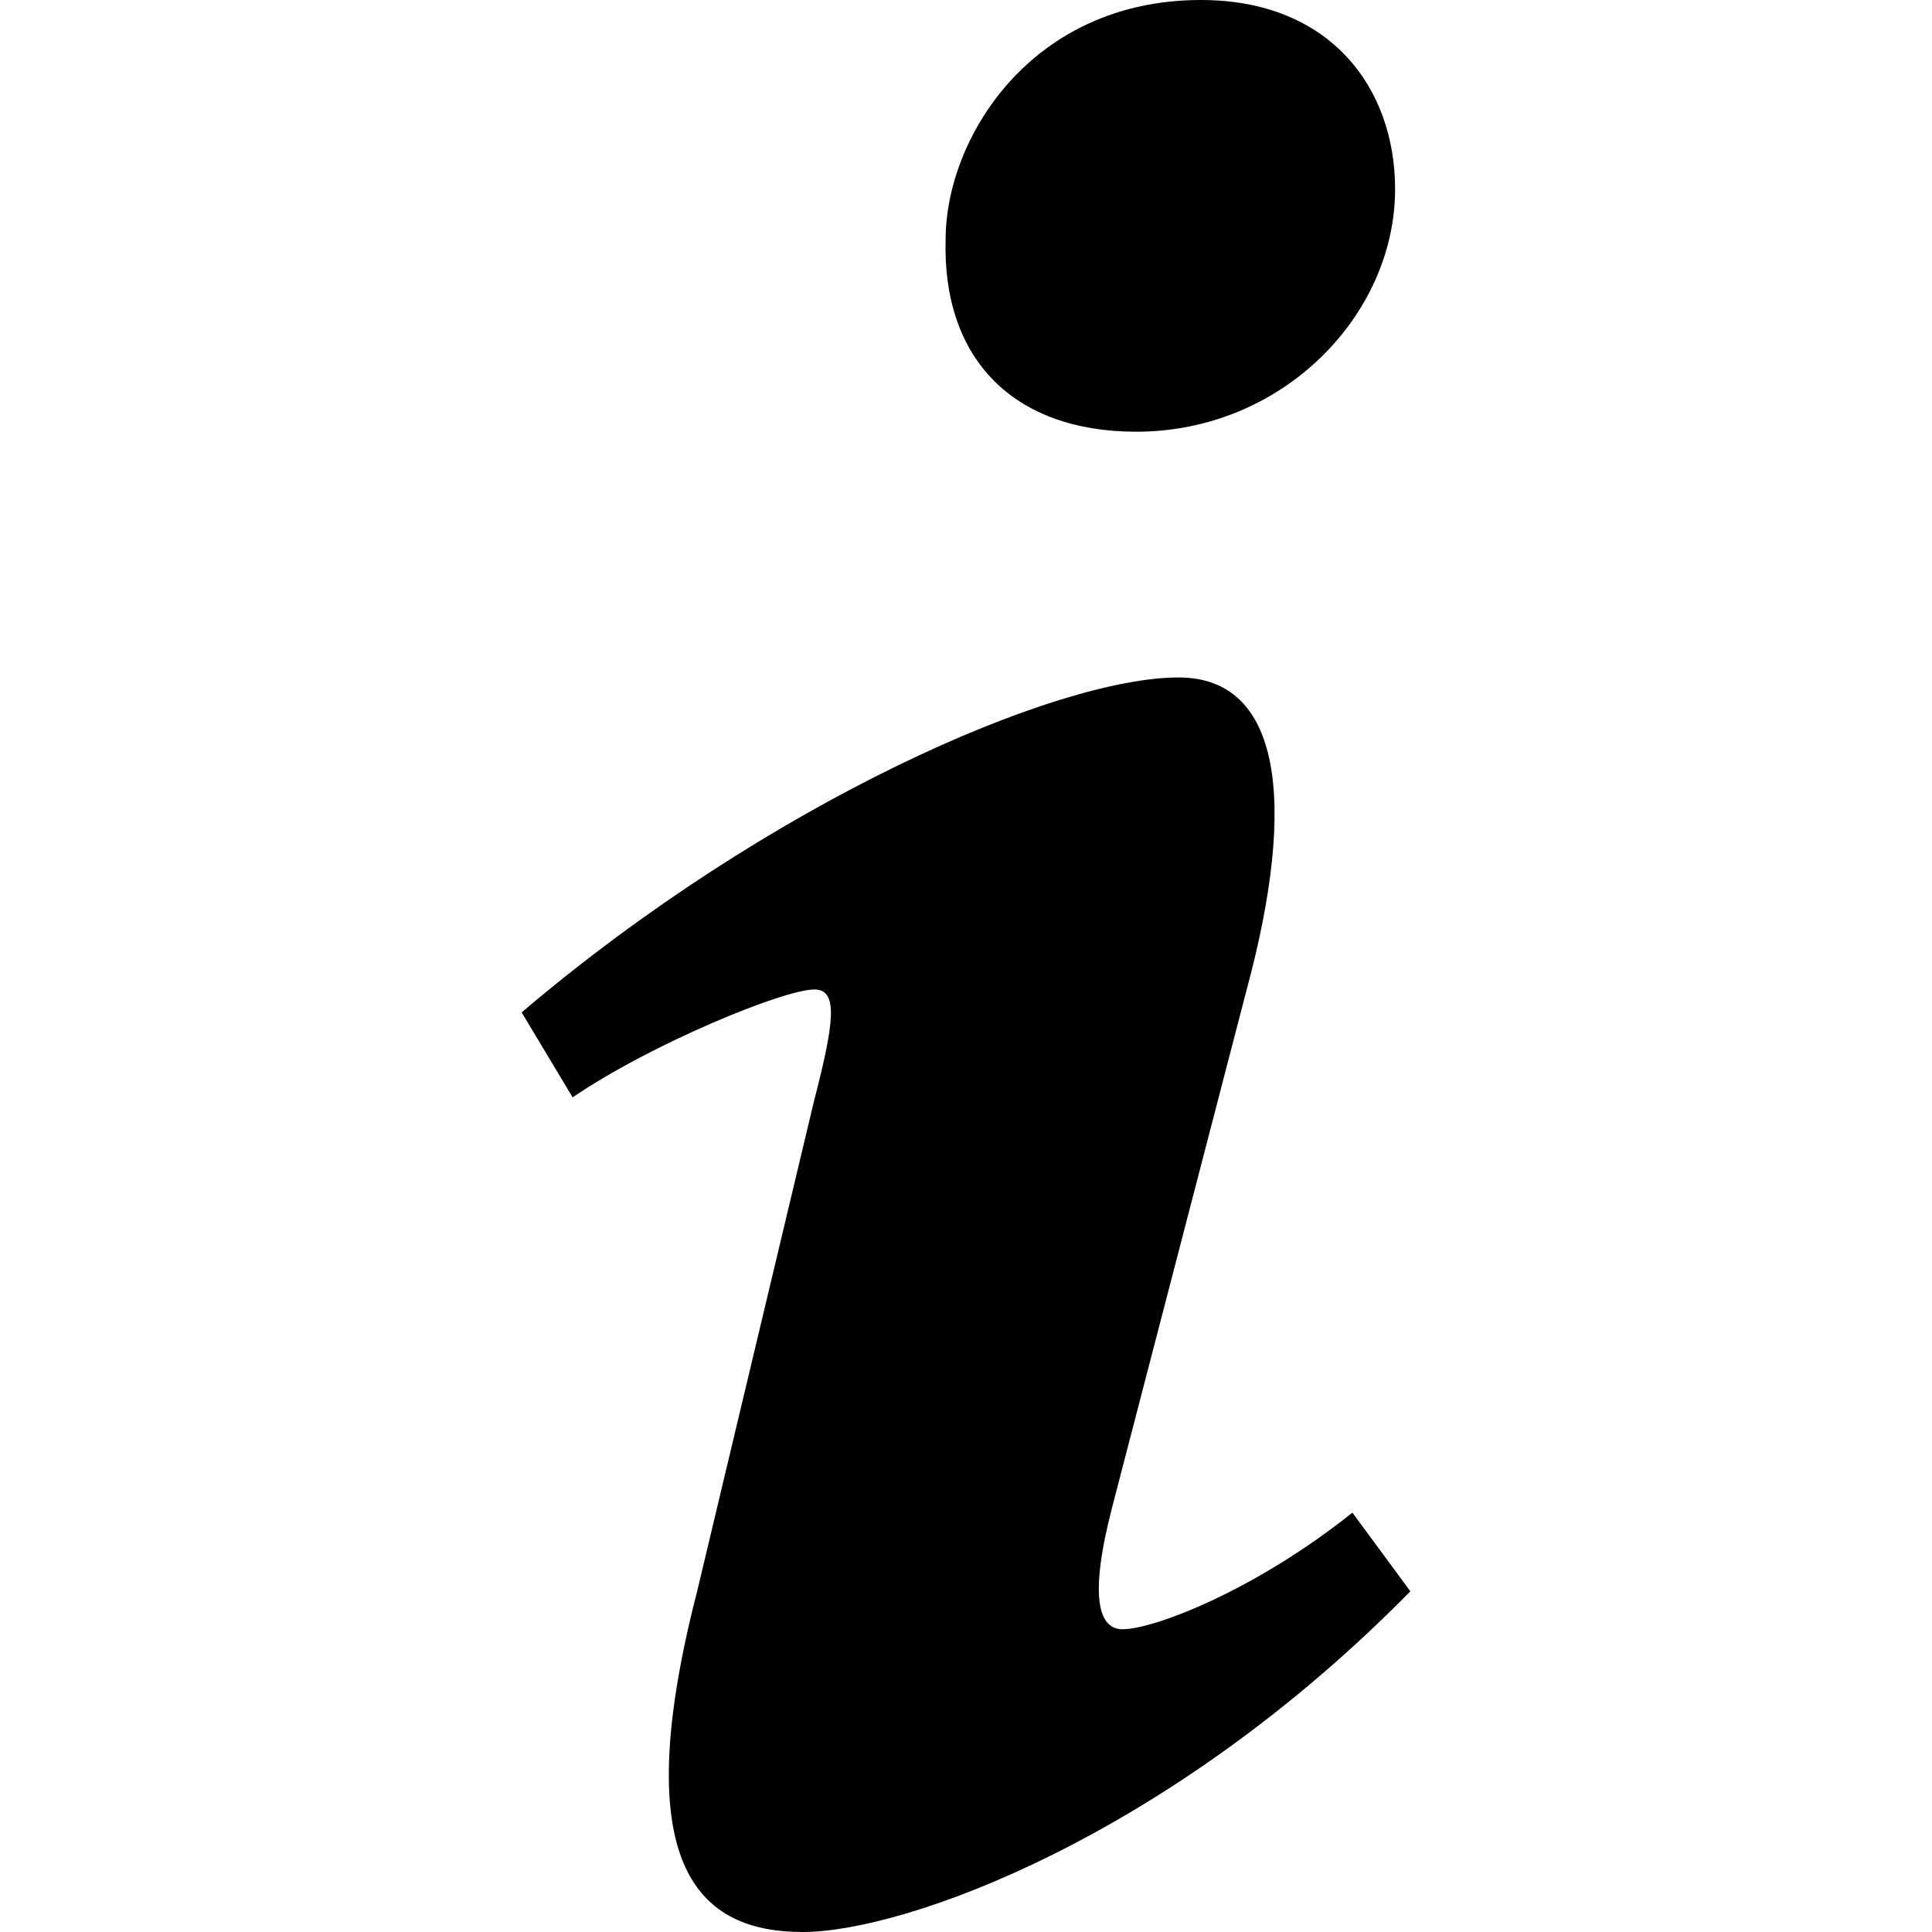
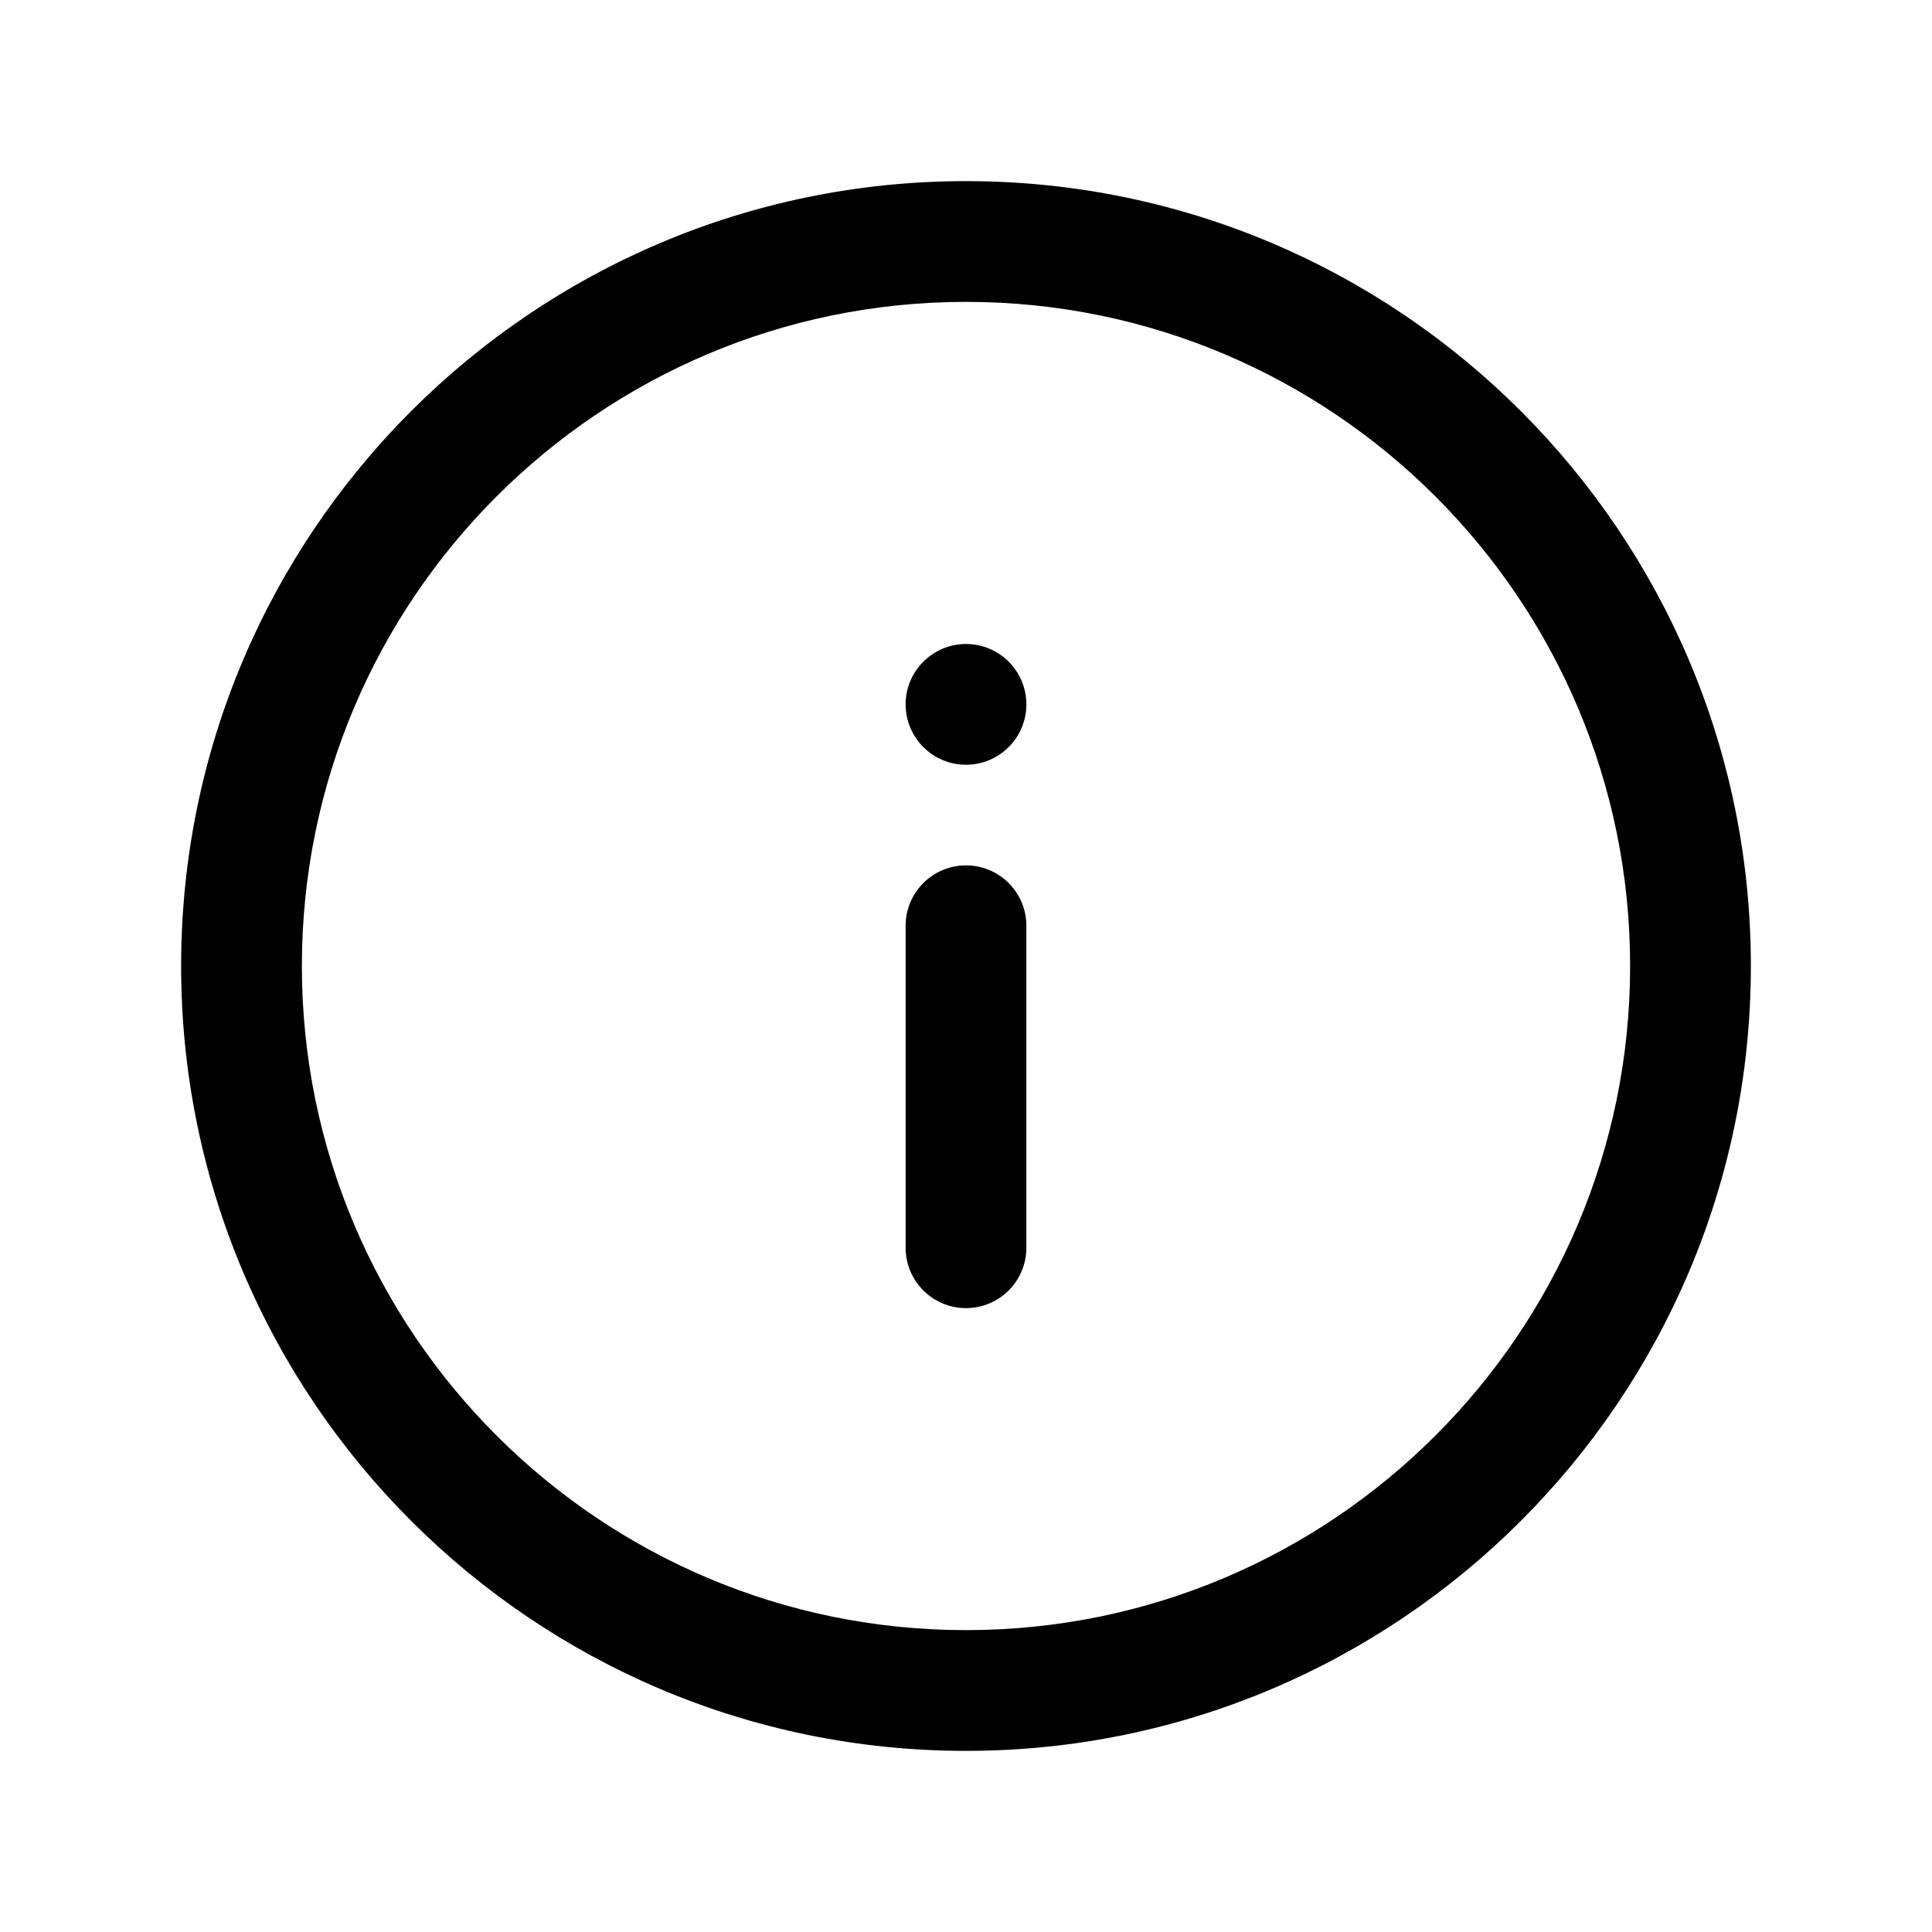
- <svg xmlns="http://www.w3.org/2000/svg" viewBox="0 0 20 20">
-   <path d="M12.432 0c1.34 0 2.01.912 2.01 1.957 0 1.305-1.164 2.512-2.679 2.512-1.269 0-2.009-.75-1.974-1.99C9.789 1.436 10.67 0 12.432 0zM8.309 20c-1.058 0-1.833-.652-1.093-3.524l1.214-5.092c.211-.814.246-1.141 0-1.141-.317 0-1.689.562-2.502 1.117l-.528-.88c2.572-2.186 5.531-3.467 6.801-3.467 1.057 0 1.233 1.273.705 3.23l-1.391 5.352c-.246.945-.141 1.271.106 1.271.317 0 1.357-.392 2.379-1.207l.6.814C12.098 19.02 9.365 20 8.309 20z" />
+ <svg xmlns="http://www.w3.org/2000/svg" viewBox="0 0 24 24">
+   <path d="M12 2.25c-5.381 0-9.75 4.369-9.75 9.75s4.369 9.75 9.75 9.75 9.75-4.369 9.75-9.75S17.381 2.25 12 2.25Zm0 1.5c4.553 0 8.25 3.697 8.25 8.25s-3.697 8.25-8.25 8.25S3.75 16.553 3.75 12 7.447 3.75 12 3.75Z" />
+   <path d="M11.25 11.5v4c0 .414.336.75.75.75s.75-.336.75-.75v-4c0-.414-.336-.75-.75-.75s-.75.336-.75.75Z" />
+   <path d="M12 9.5c.414 0 .75-.336.75-.75 0-.414-.336-.75-.75-.75s-.75.336-.75.75c0 .414.336.75.75.75Z" />
</svg>
